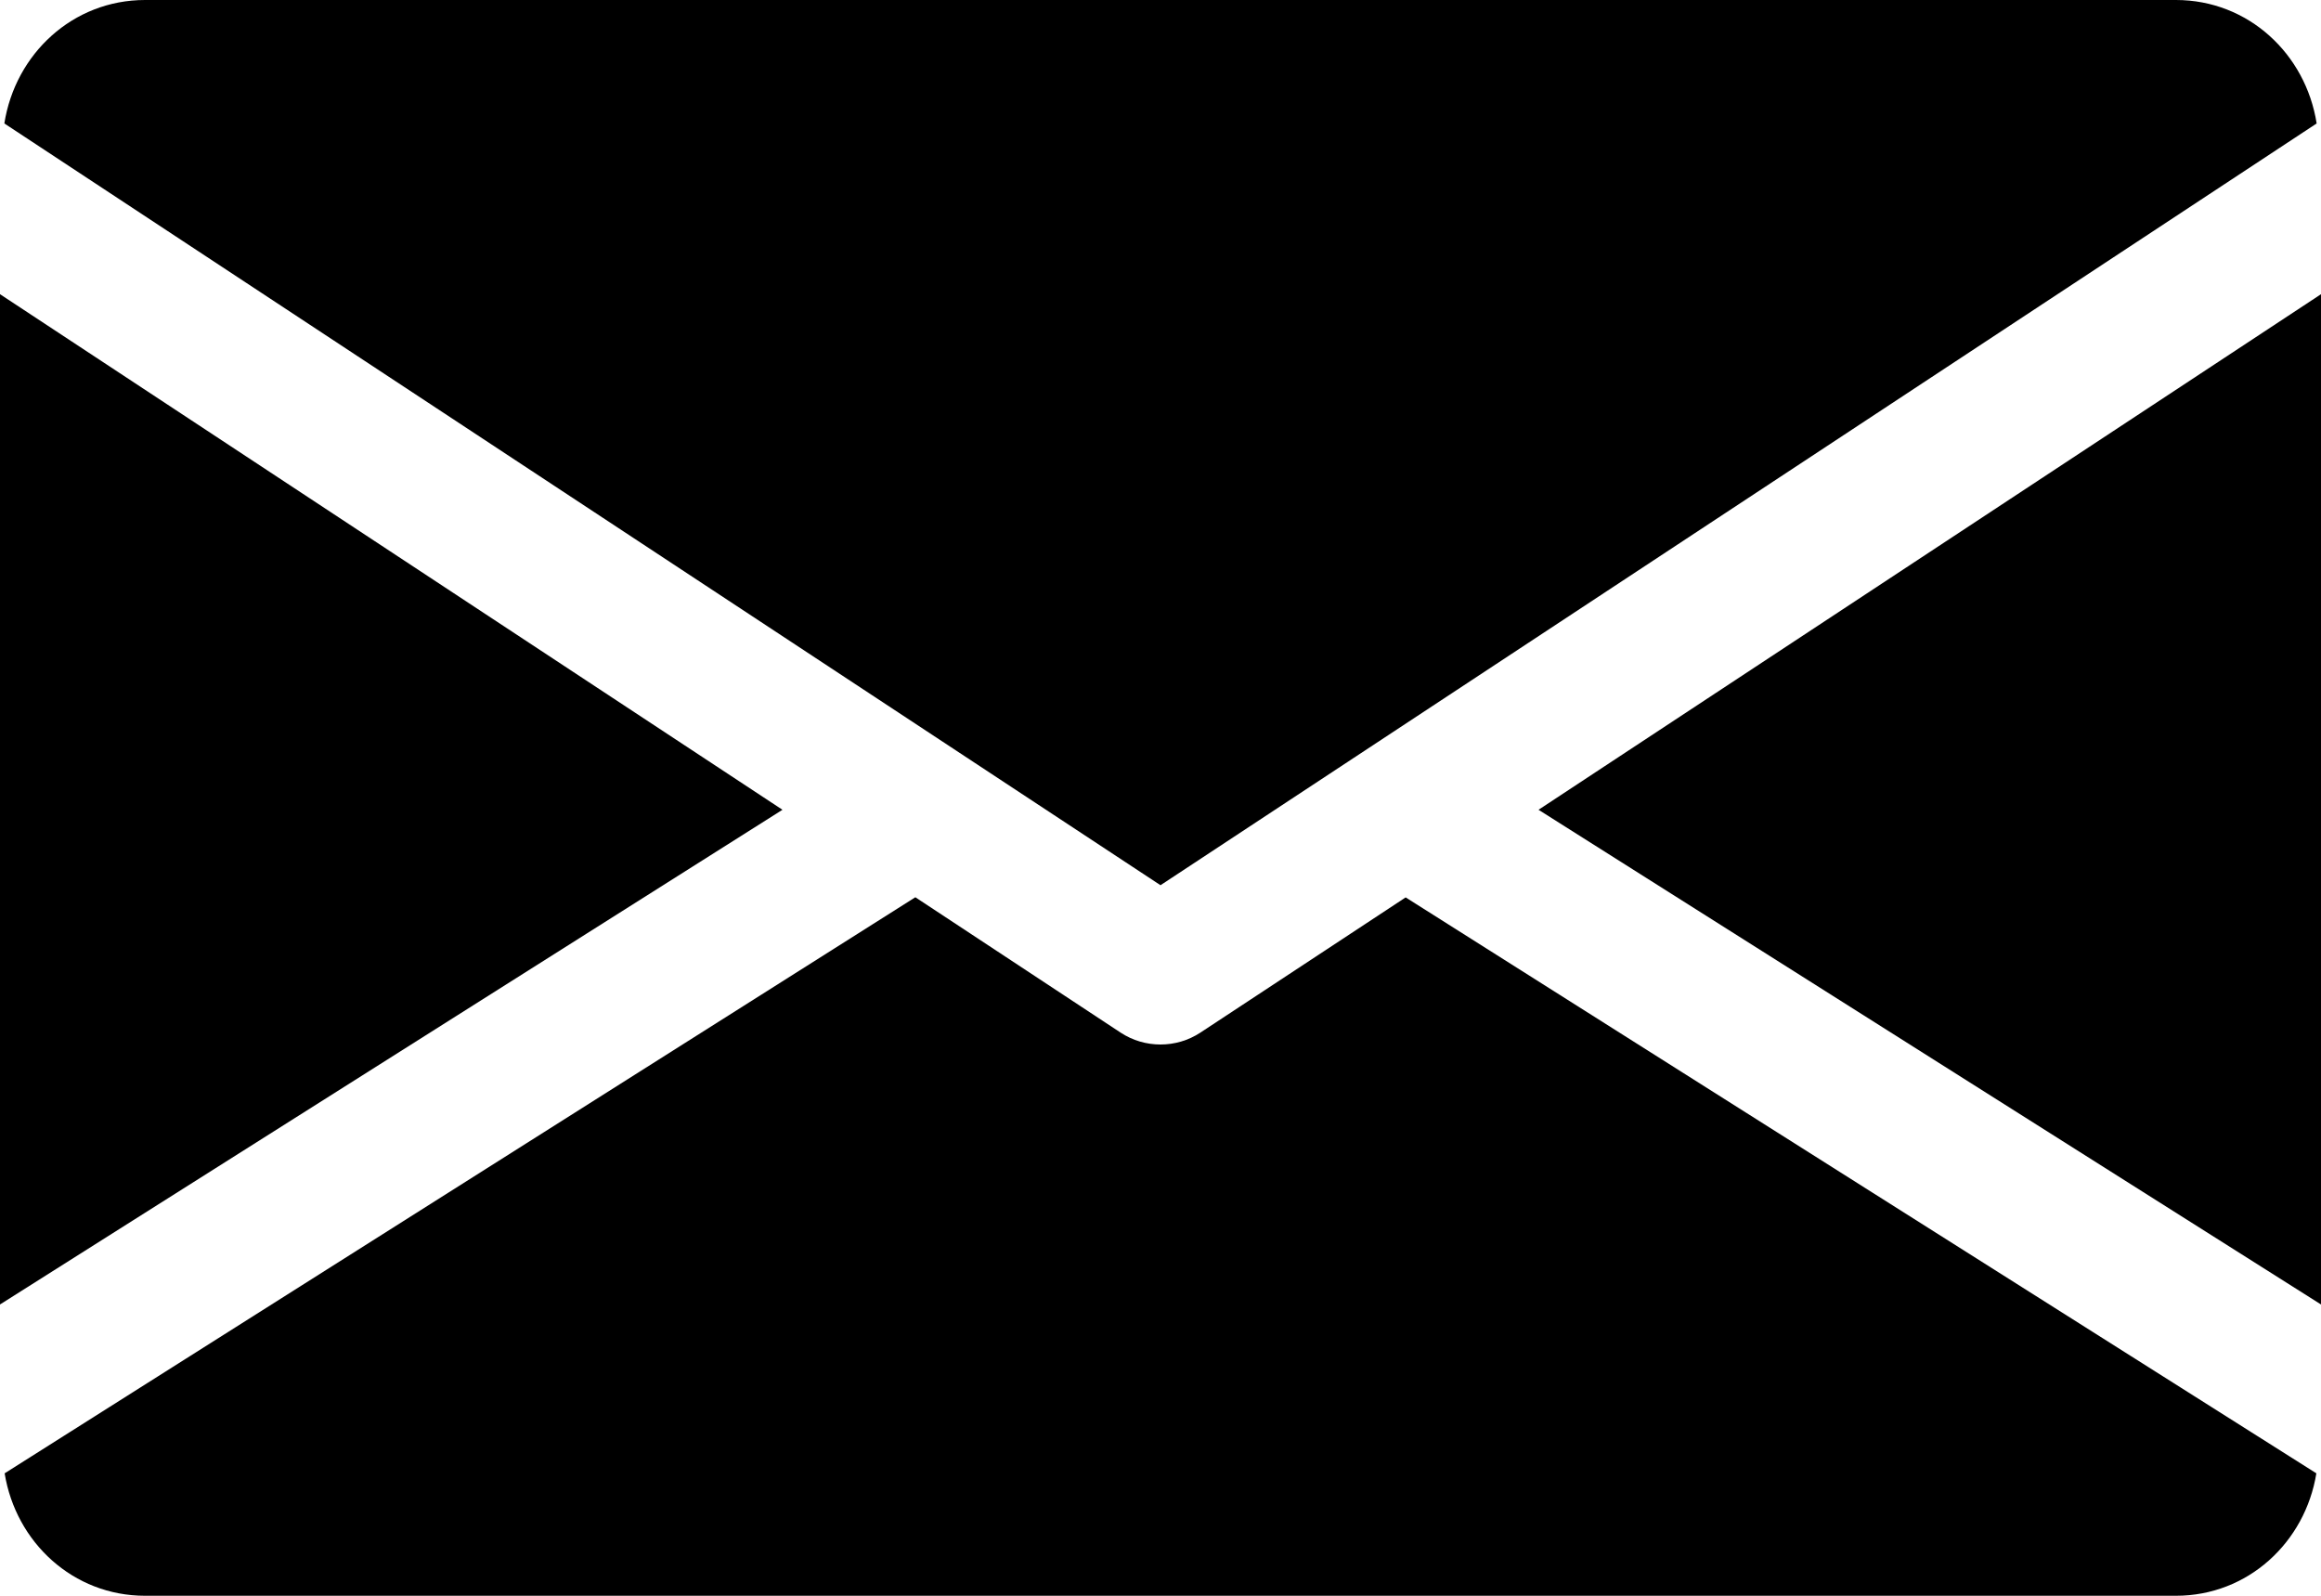
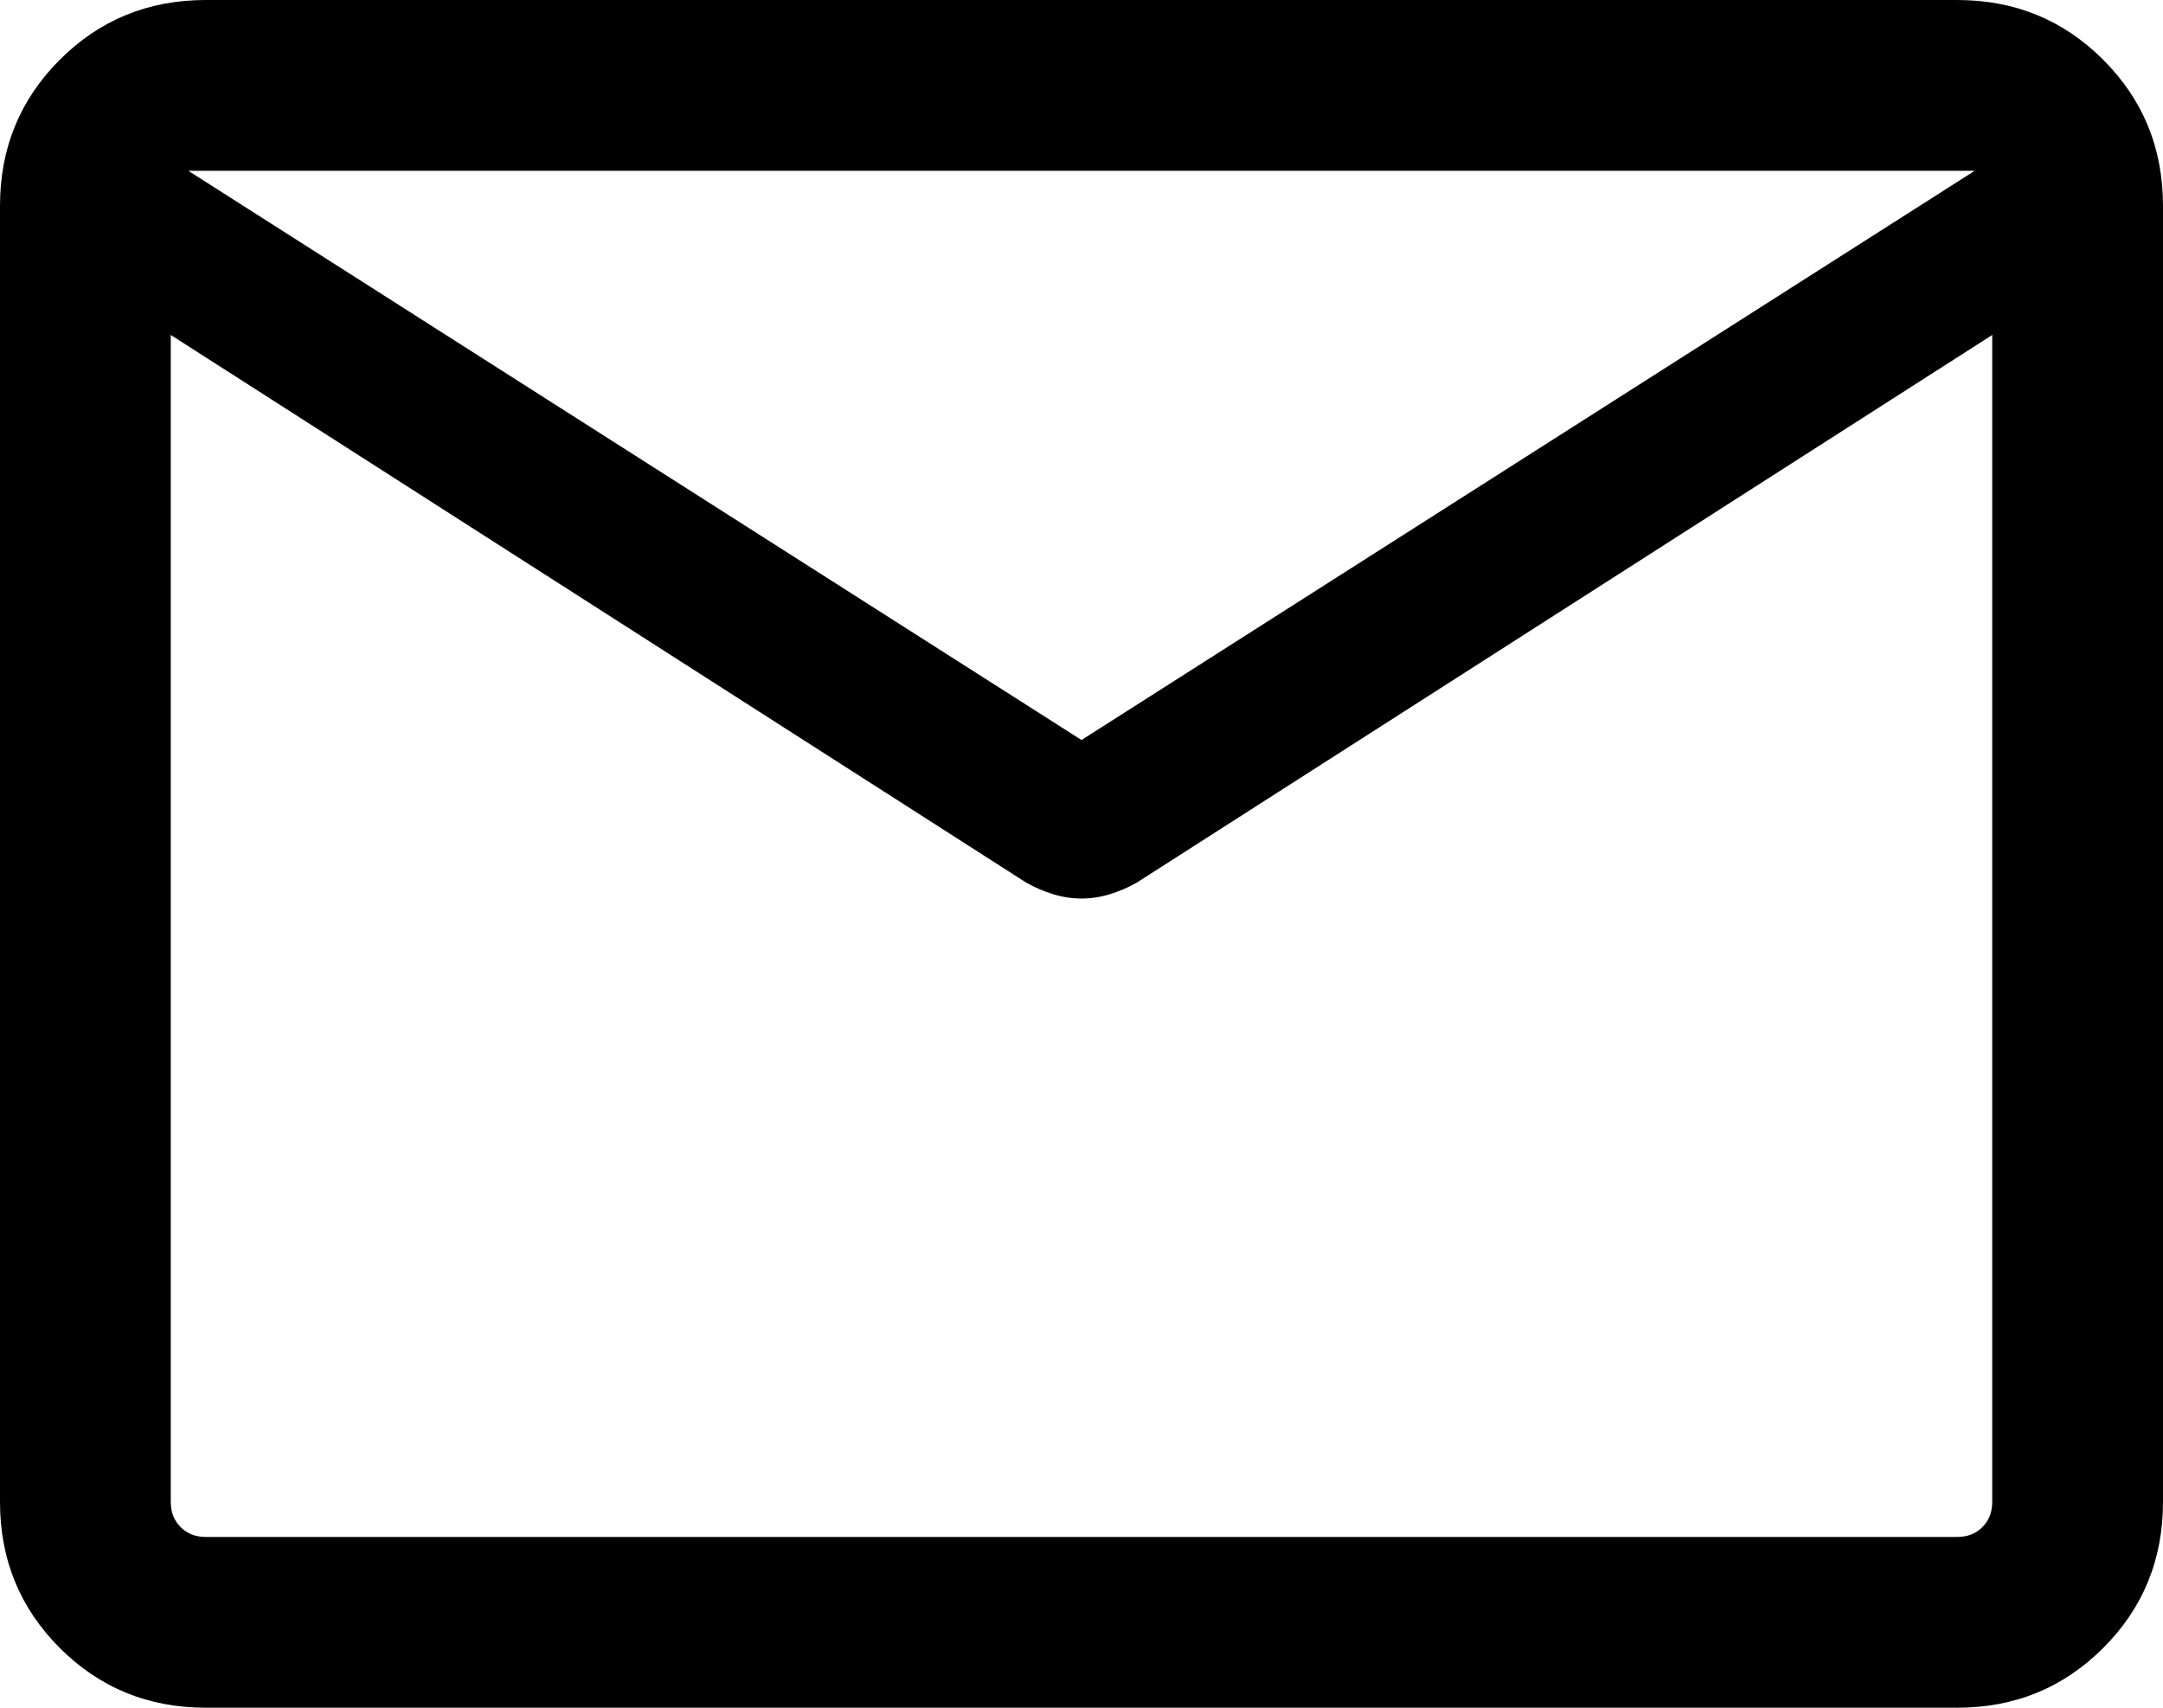
- <svg viewBox="0 80 512 352" fill="currentColor">
-   <polygon points="339.392,258.624 512,367.744 512,144.896   " />
-   <polygon points="0,144.896 0,367.744 172.608,258.624   " />
-   <path d="M480,80H32C16.032,80,3.36,91.904,0.96,107.232L256,275.264l255.04-168.032C508.64,91.904,495.968,80,480,80z" />
-   <path d="M310.08,277.952l-45.28,29.824c-2.688,1.76-5.728,2.624-8.8,2.624c-3.072,0-6.112-0.864-8.8-2.624l-45.28-29.856    L1.024,404.992C3.488,420.192,16.096,432,32,432h448c15.904,0,28.512-11.808,30.976-27.008L310.08,277.952z" />
+ <svg xmlns="http://www.w3.org/2000/svg" fill="currentColor" viewBox="100 -780 760 600">
+   <path d="M172.31-180Q142-180 121-201q-21-21-21-51.31v-455.38Q100-738 121-759q21-21 51.31-21h615.38Q818-780 839-759q21 21 21 51.31v455.38Q860-222 839-201q-21 21-51.31 21H172.31ZM800-662.31 499.46-469.92q-4.61 2.61-9.54 4.11-4.92 1.5-9.92 1.5t-9.92-1.5q-4.93-1.5-9.54-4.11L160-662.31v410q0 5.39 3.46 8.85t8.85 3.46h615.38q5.39 0 8.85-3.46t3.46-8.85v-410ZM480-520l313.85-200h-627.7L480-520ZM160-662.31v9.23-45.73 1.19V-720v22.38-1.27V-653.08v-9.23V-240v-422.31Z" />
</svg>
